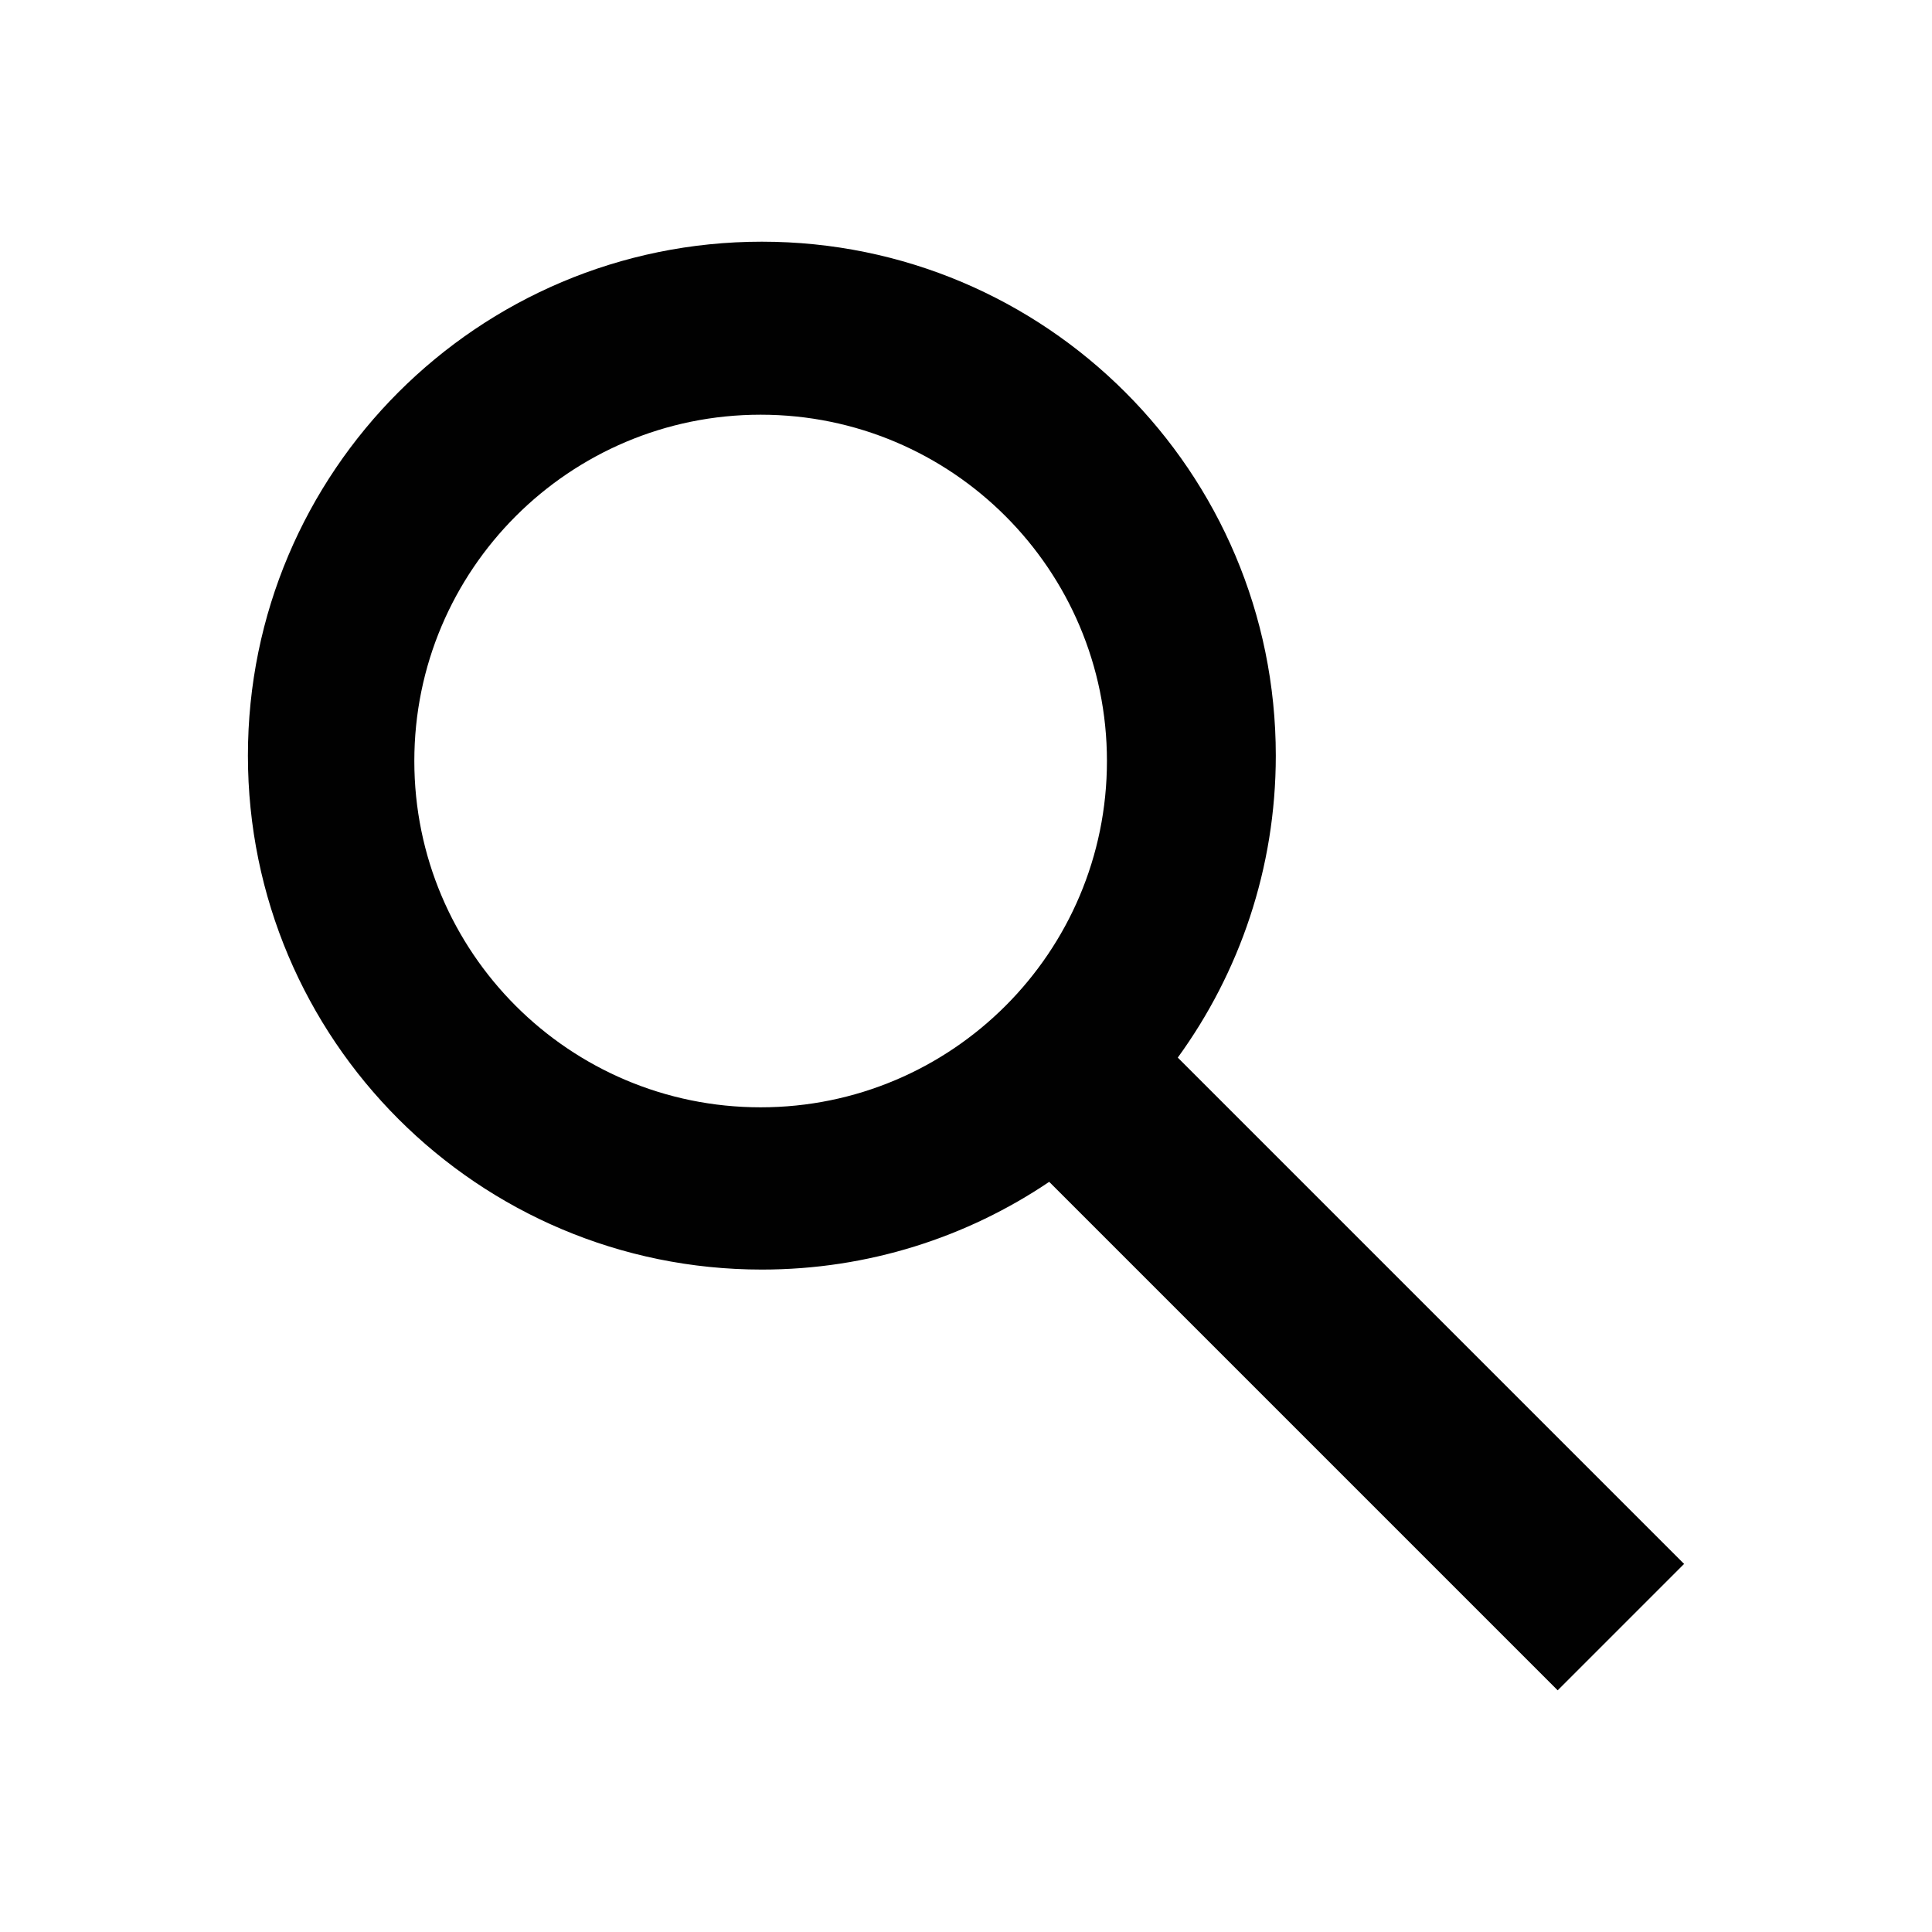
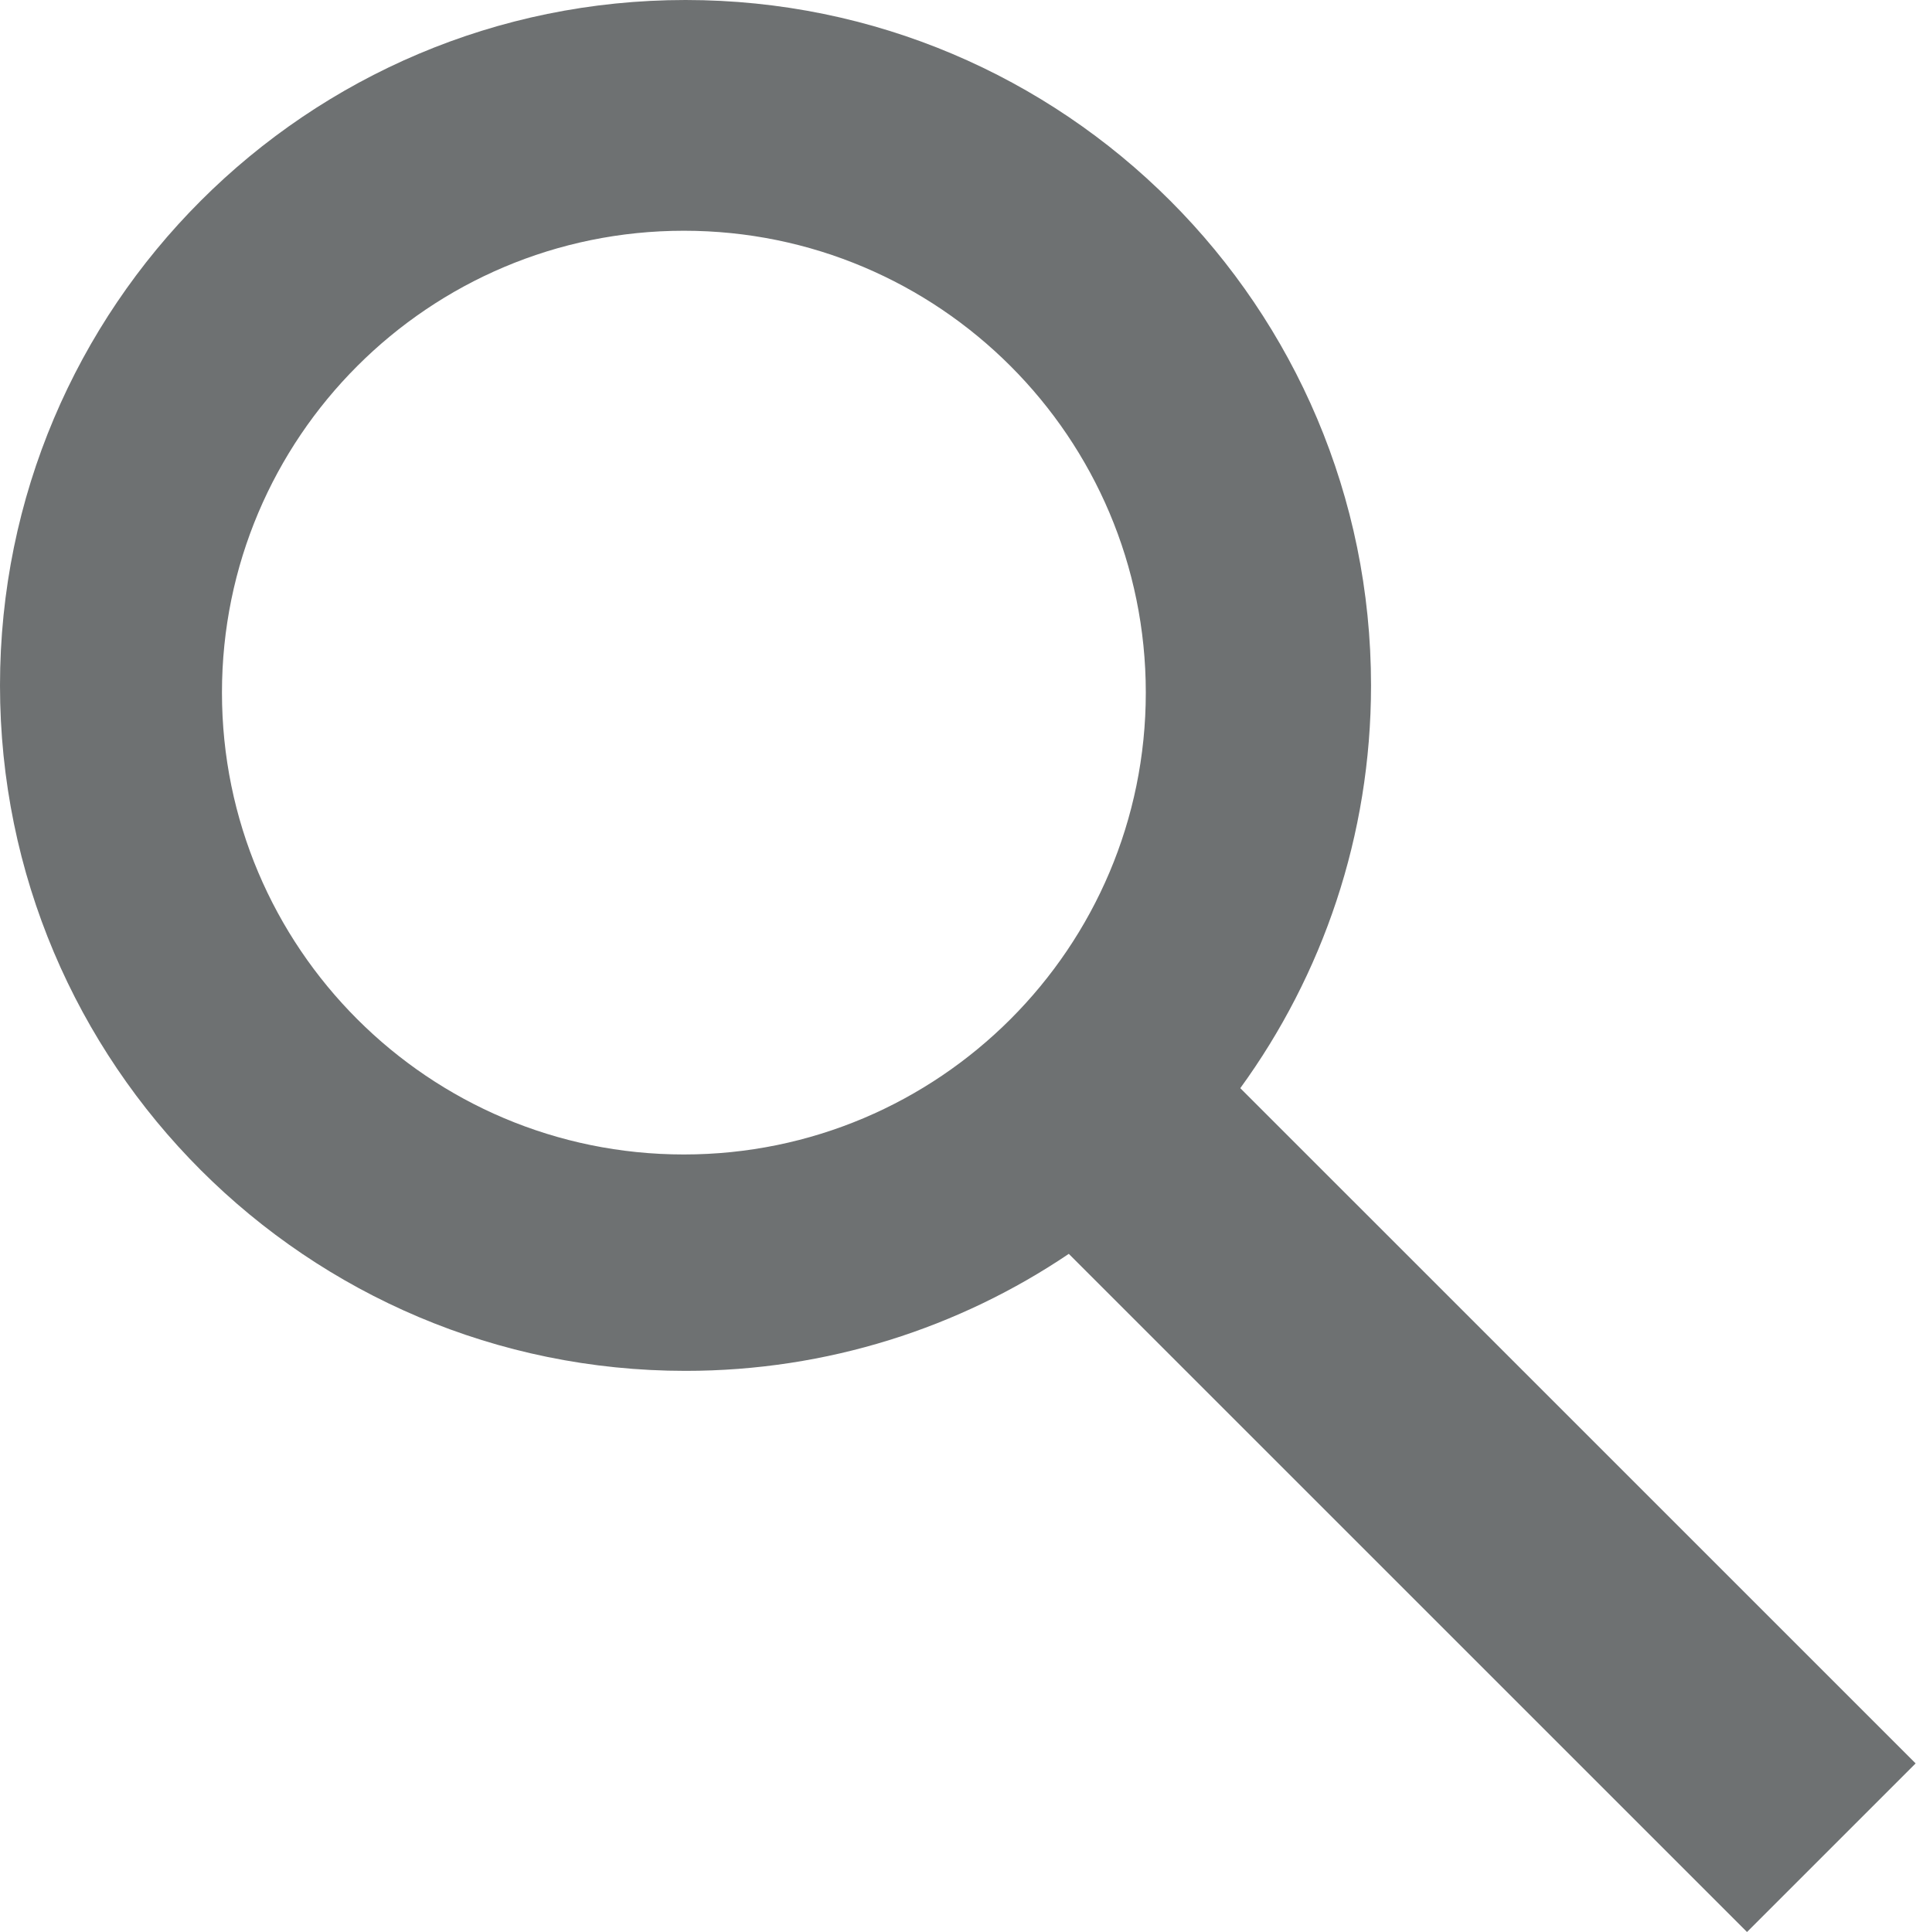
- <svg xmlns="http://www.w3.org/2000/svg" version="1.1" id="Layer_1" x="0px" y="0px" viewBox="0 0 2048 2048" style="enable-background:new 0 0 2048 2048;" xml:space="preserve">
+ <svg xmlns="http://www.w3.org/2000/svg" version="1.1" id="Layer_1" x="0px" y="0px" viewBox="0 0 1522.4 1535.6" style="enable-background:new 0 0 1522.4 1535.6;" xml:space="preserve">
  <style type="text/css">
- 	.st0 { fill:#010101; }
+ 	.st0{fill:#6E7172;}
</style>
-   <path class="st0 svg-search" d="M1352.4,801c0-300.9-243.9-544.8-544.8-544.8c-300.9,0-544.8,243.9-544.8,544.8s243.9,544.8,544.8,544.8  c112.8,0,217.6-34.3,304.6-93l539,539l134-134l-536.7-536.7C1313.8,1031.2,1352.4,920.6,1352.4,801z M806.3,1173.8  c-202.8,0-367.1-164.4-367.1-367.1s164.4-367.1,367.1-367.1s367.1,164.4,367.1,367.1S1009,1173.8,806.3,1173.8z" />
+   <path class="st0" d="M1089.6,544.8C1089.6,243.9,845.7,0,544.8,0S0,243.9,0,544.8s243.9,544.8,544.8,544.8  c112.8,0,217.6-34.3,304.6-93l539,539l134-134L985.7,864.9C1051,775,1089.6,664.4,1089.6,544.8z M543.5,917.6  c-202.8,0-367.1-164.4-367.1-367.1s164.4-367.1,367.1-367.1s367.1,164.4,367.1,367.1S746.2,917.6,543.5,917.6z" />
</svg>
